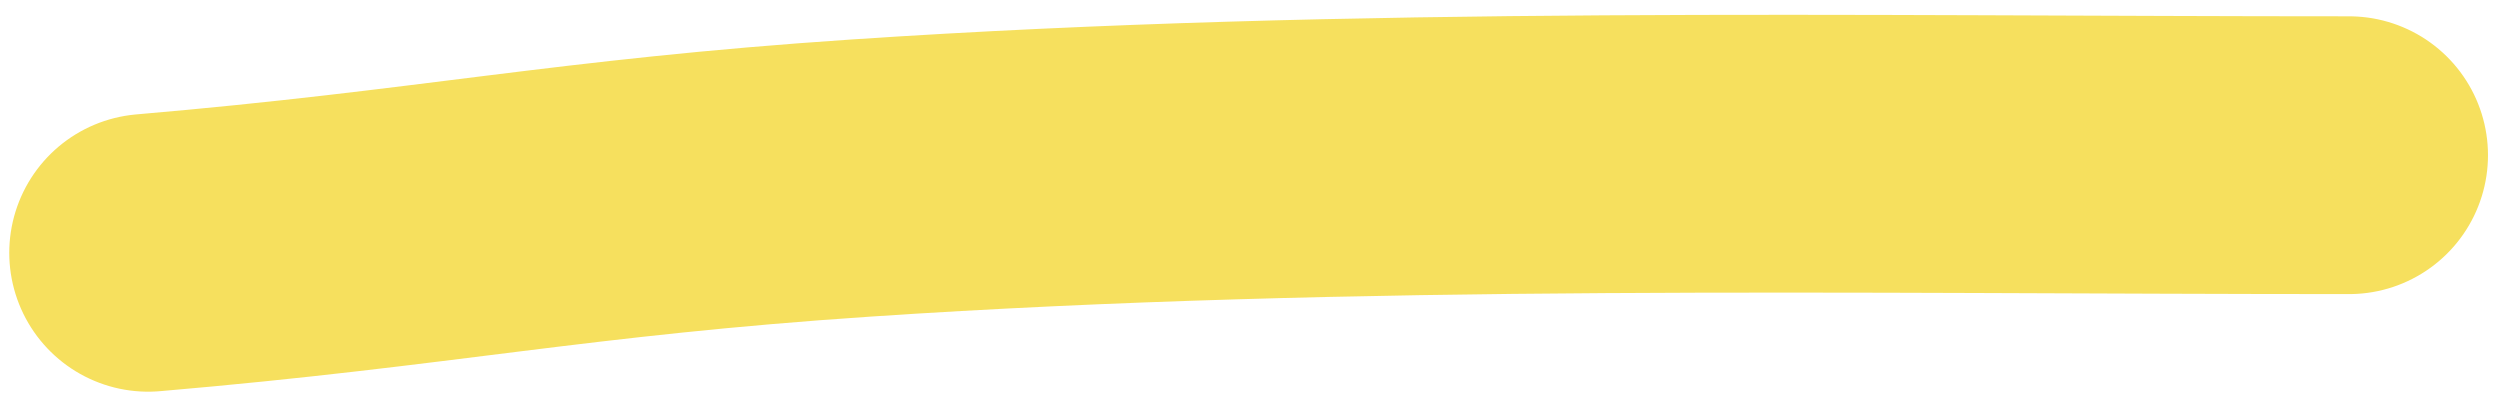
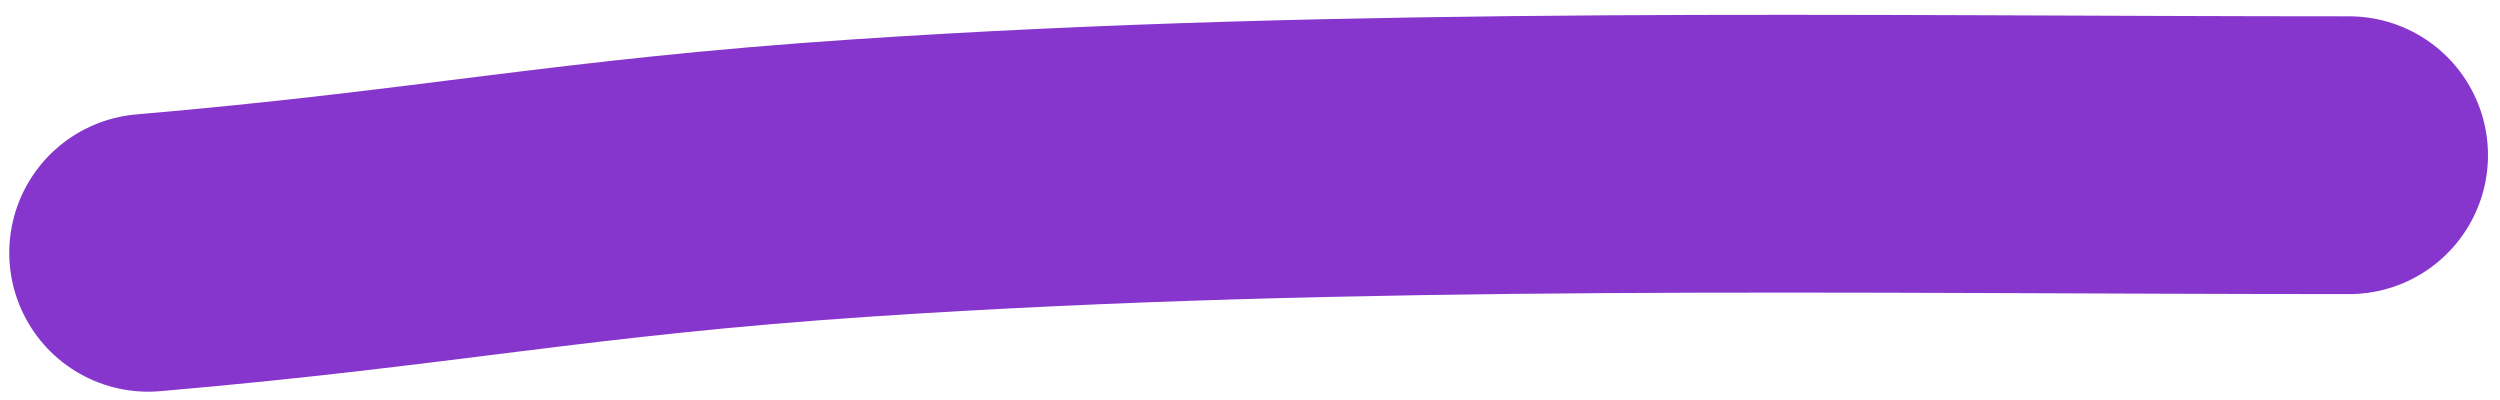
<svg xmlns="http://www.w3.org/2000/svg" width="125" height="20" viewBox="0 0 135 21" fill="none">
-   <path d="M8 13.351C23.614 12.012 30.823 10.365 46.5 9.314C73.135 7.528 100.096 8.081 126.851 8.081" stroke="#F6E05E" stroke-width="15" stroke-linecap="round" stroke-linejoin="round" />
+   <path d="M8 13.351C23.614 12.012 30.823 10.365 46.5 9.314C73.135 7.528 100.096 8.081 126.851 8.081" stroke="#8636cc" stroke-width="15" stroke-linecap="round" stroke-linejoin="round" />
</svg>
